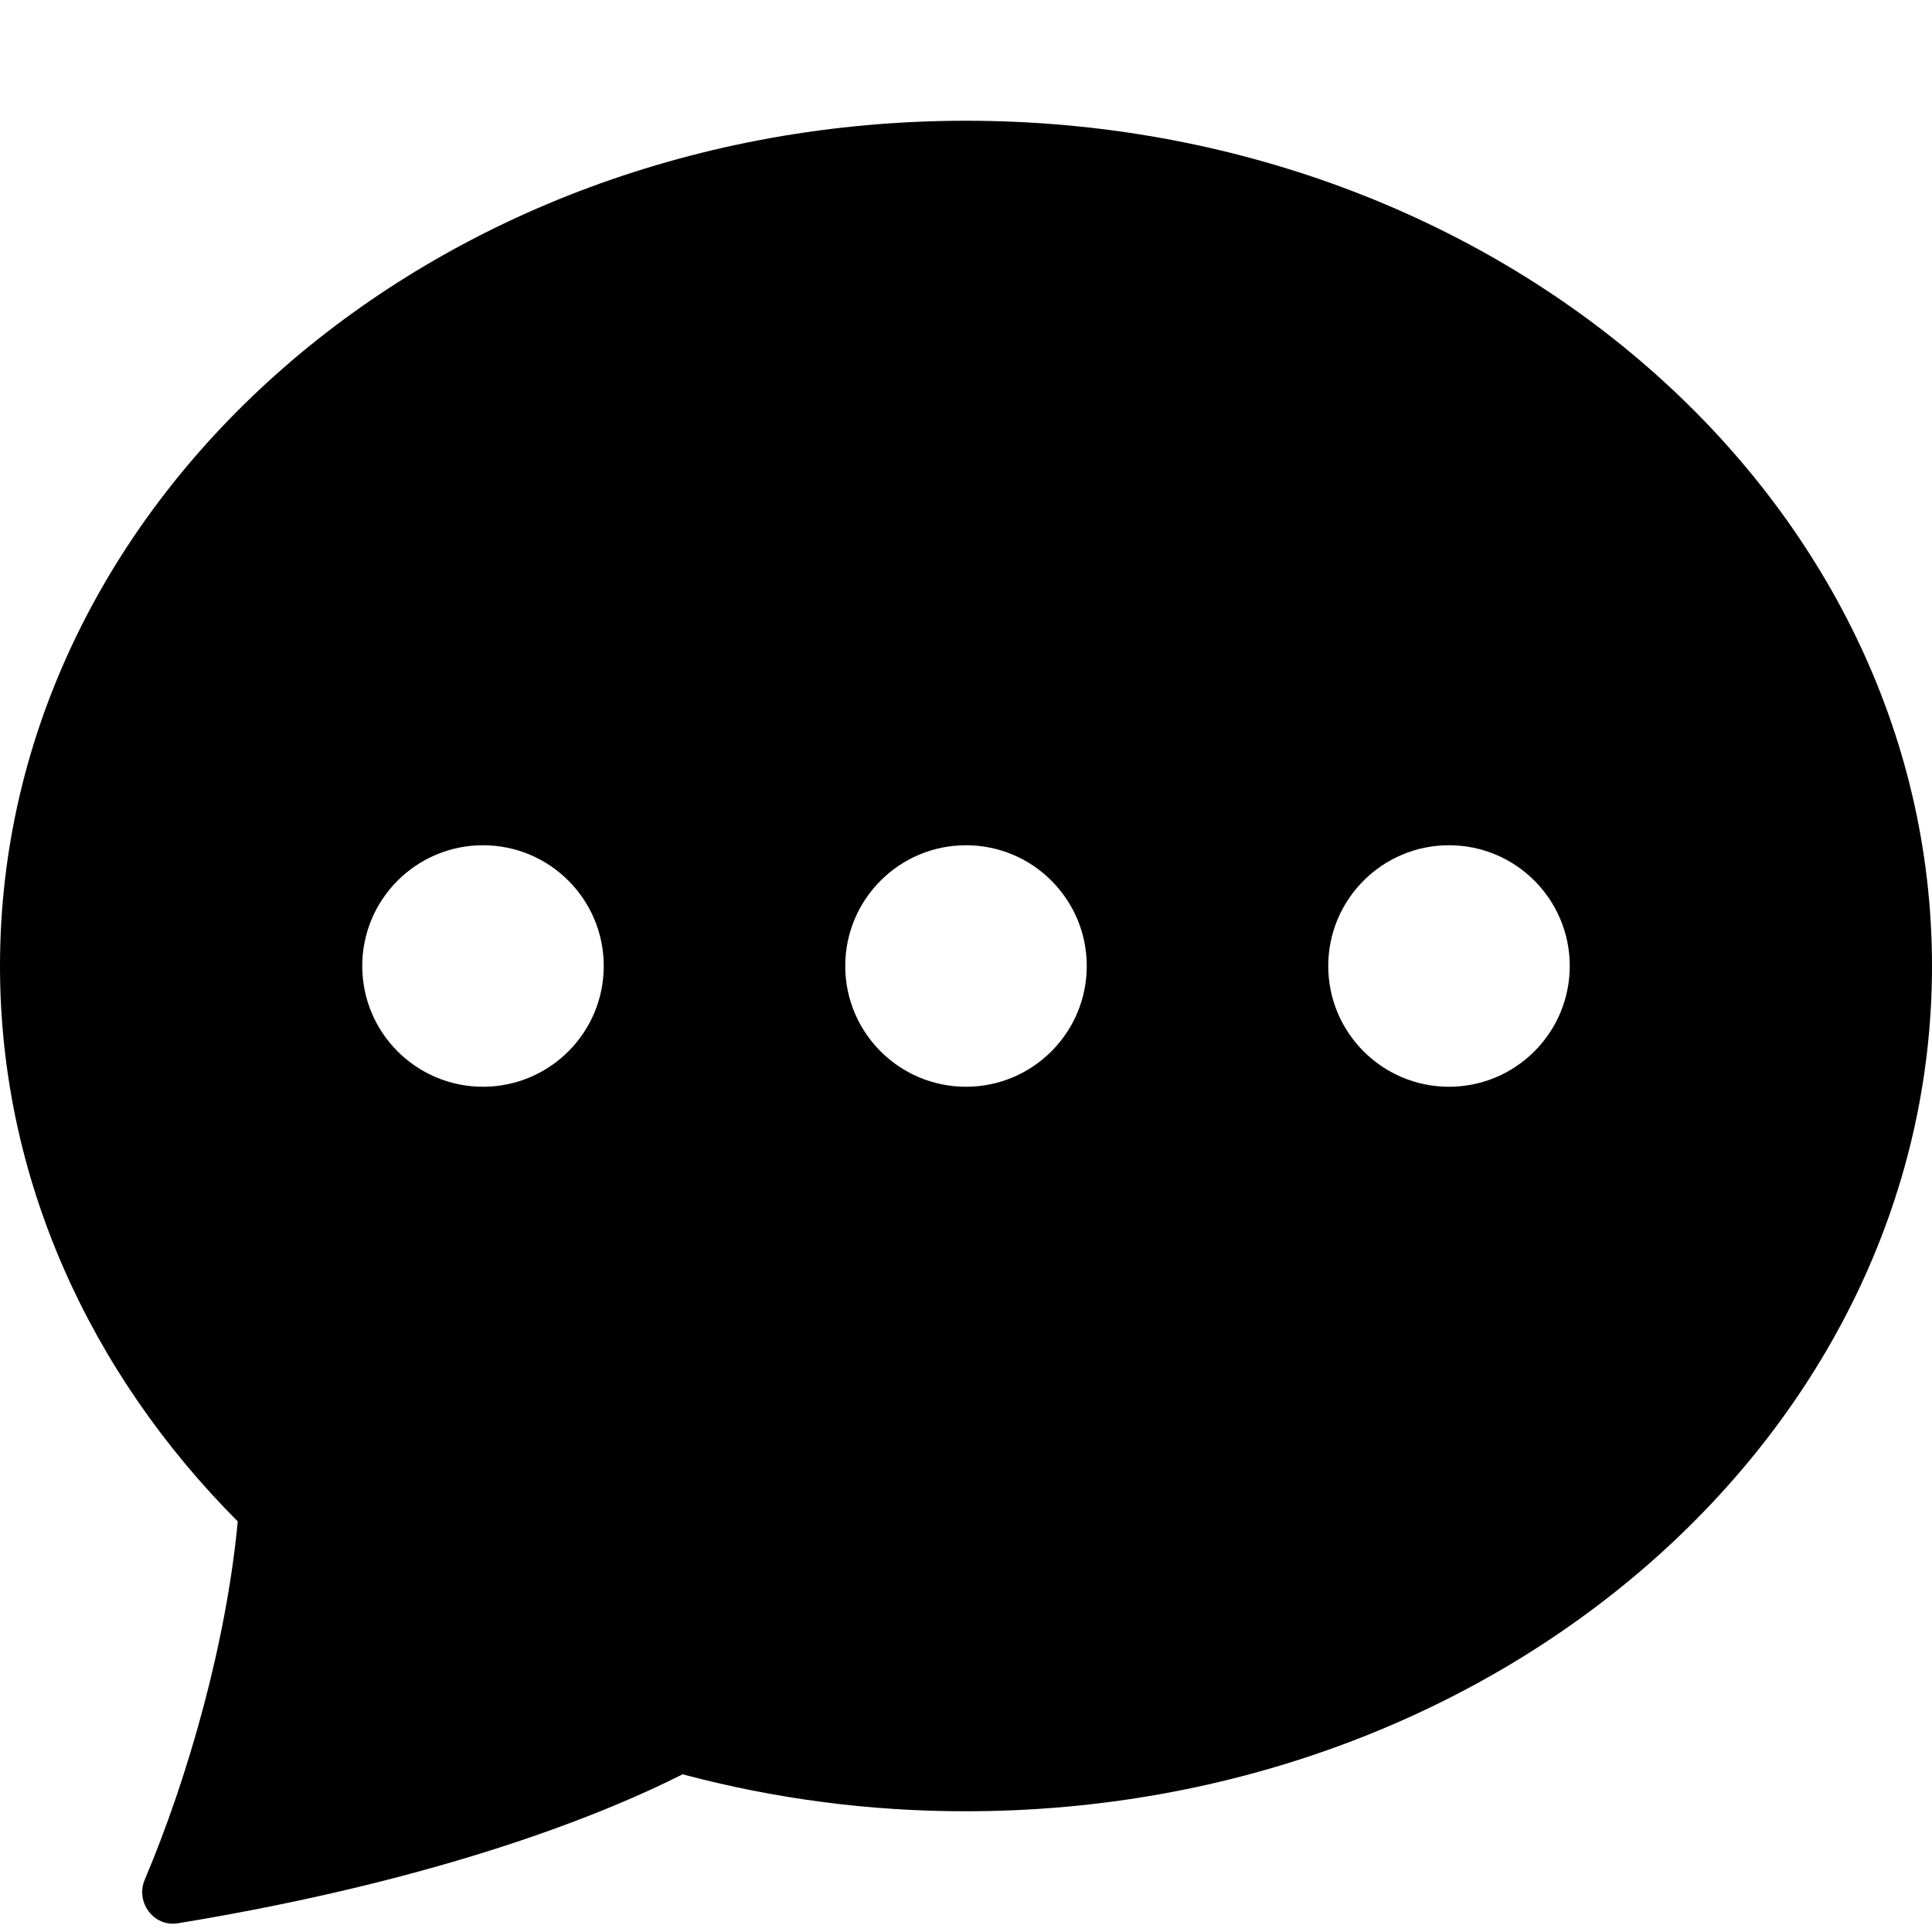
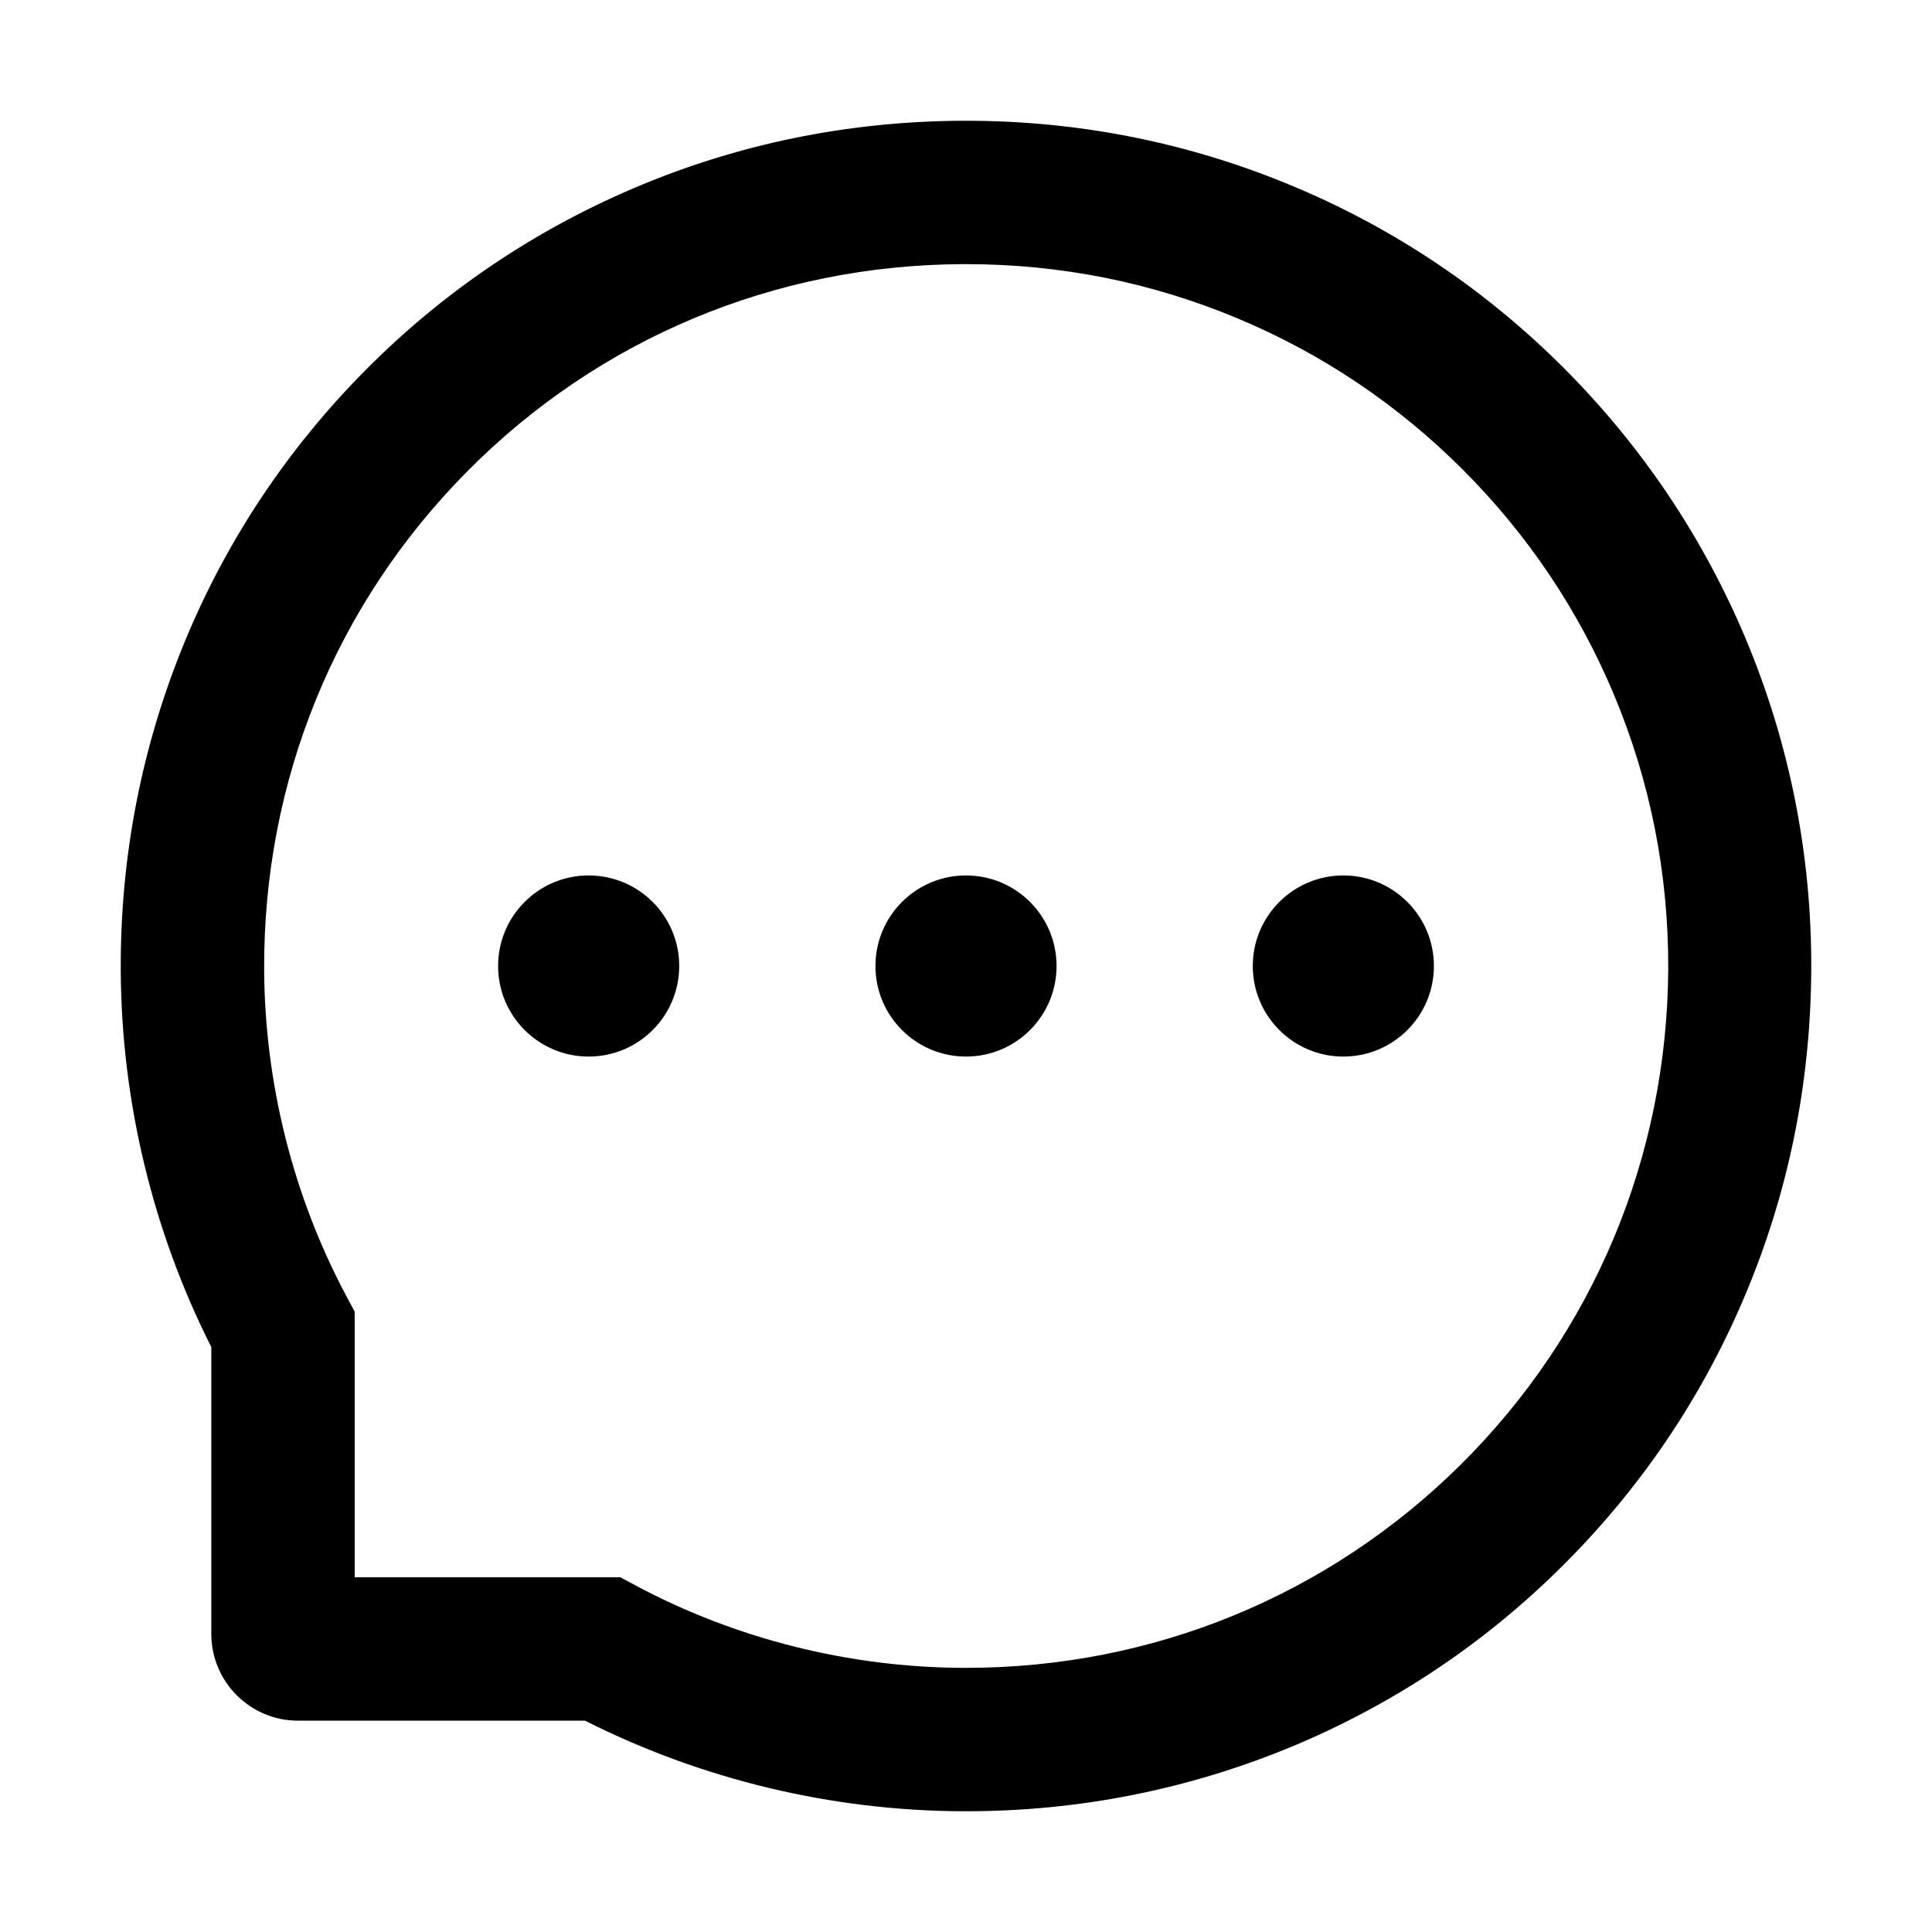
- <svg xmlns="http://www.w3.org/2000/svg" width="16" height="16" fill="currentColor" class="bi bi-chat-dots-fill" viewBox="0 0 16 16">
-   <path d="M16 8c0 3.866-3.582 7-8 7a9.06 9.06 0 0 1-2.347-.306c-.584.296-1.925.864-4.181 1.234-.2.032-.352-.176-.273-.362.354-.836.674-1.95.77-2.966C.744 11.37 0 9.76 0 8c0-3.866 3.582-7 8-7s8 3.134 8 7zM5 8a1 1 0 1 0-2 0 1 1 0 0 0 2 0zm4 0a1 1 0 1 0-2 0 1 1 0 0 0 2 0zm3 1a1 1 0 1 0 0-2 1 1 0 0 0 0 2z" />
+ <svg xmlns="http://www.w3.org/2000/svg" class="svg-icon" style="width: 1em; height: 1em;vertical-align: middle;fill: currentColor;overflow: hidden;" viewBox="0 0 1024 1024" version="1.1">
+   <path d="M512 512m-48 0a48 48 0 1 0 96 0 48 48 0 1 0-96 0Z" />
+   <path d="M712 512m-48 0a48 48 0 1 0 96 0 48 48 0 1 0-96 0Z" />
+   <path d="M312 512m-48 0a48 48 0 1 0 96 0 48 48 0 1 0-96 0Z" />
+   <path d="M925.2 338.4c-22.6-53.7-55-101.9-96.3-143.3-41.3-41.3-89.5-73.8-143.3-96.3C630.6 75.7 572.2 64 512 64h-2c-60.6 0.3-119.3 12.3-174.5 35.9-53.3 22.8-101.1 55.2-142 96.5-40.9 41.3-73 89.3-95.2 142.8-23 55.4-34.6 114.3-34.3 174.9 0.3 69.4 16.9 138.3 48 199.9v152c0 25.4 20.6 46 46 46h152.1c61.6 31.1 130.5 47.7 199.9 48h2.1c59.9 0 118-11.6 172.7-34.3 53.5-22.3 101.6-54.3 142.8-95.2 41.3-40.9 73.8-88.7 96.5-142 23.6-55.2 35.6-113.9 35.9-174.5 0.3-60.9-11.5-120-34.8-175.6z m-151.1 438C704 845.8 611 884 512 884h-1.7c-60.3-0.3-120.2-15.3-173.1-43.5l-8.4-4.5H188V695.2l-4.5-8.4C155.3 633.9 140.3 574 140 513.7c-0.4-99.7 37.7-193.3 107.6-263.8 69.8-70.5 163.1-109.5 262.8-109.9h1.7c50 0 98.5 9.7 144.2 28.9 44.6 18.7 84.6 45.6 119 80 34.3 34.3 61.3 74.4 80 119 19.4 46.2 29.1 95.2 28.9 145.8-0.6 99.6-39.7 192.9-110.1 262.7z" />
</svg>
